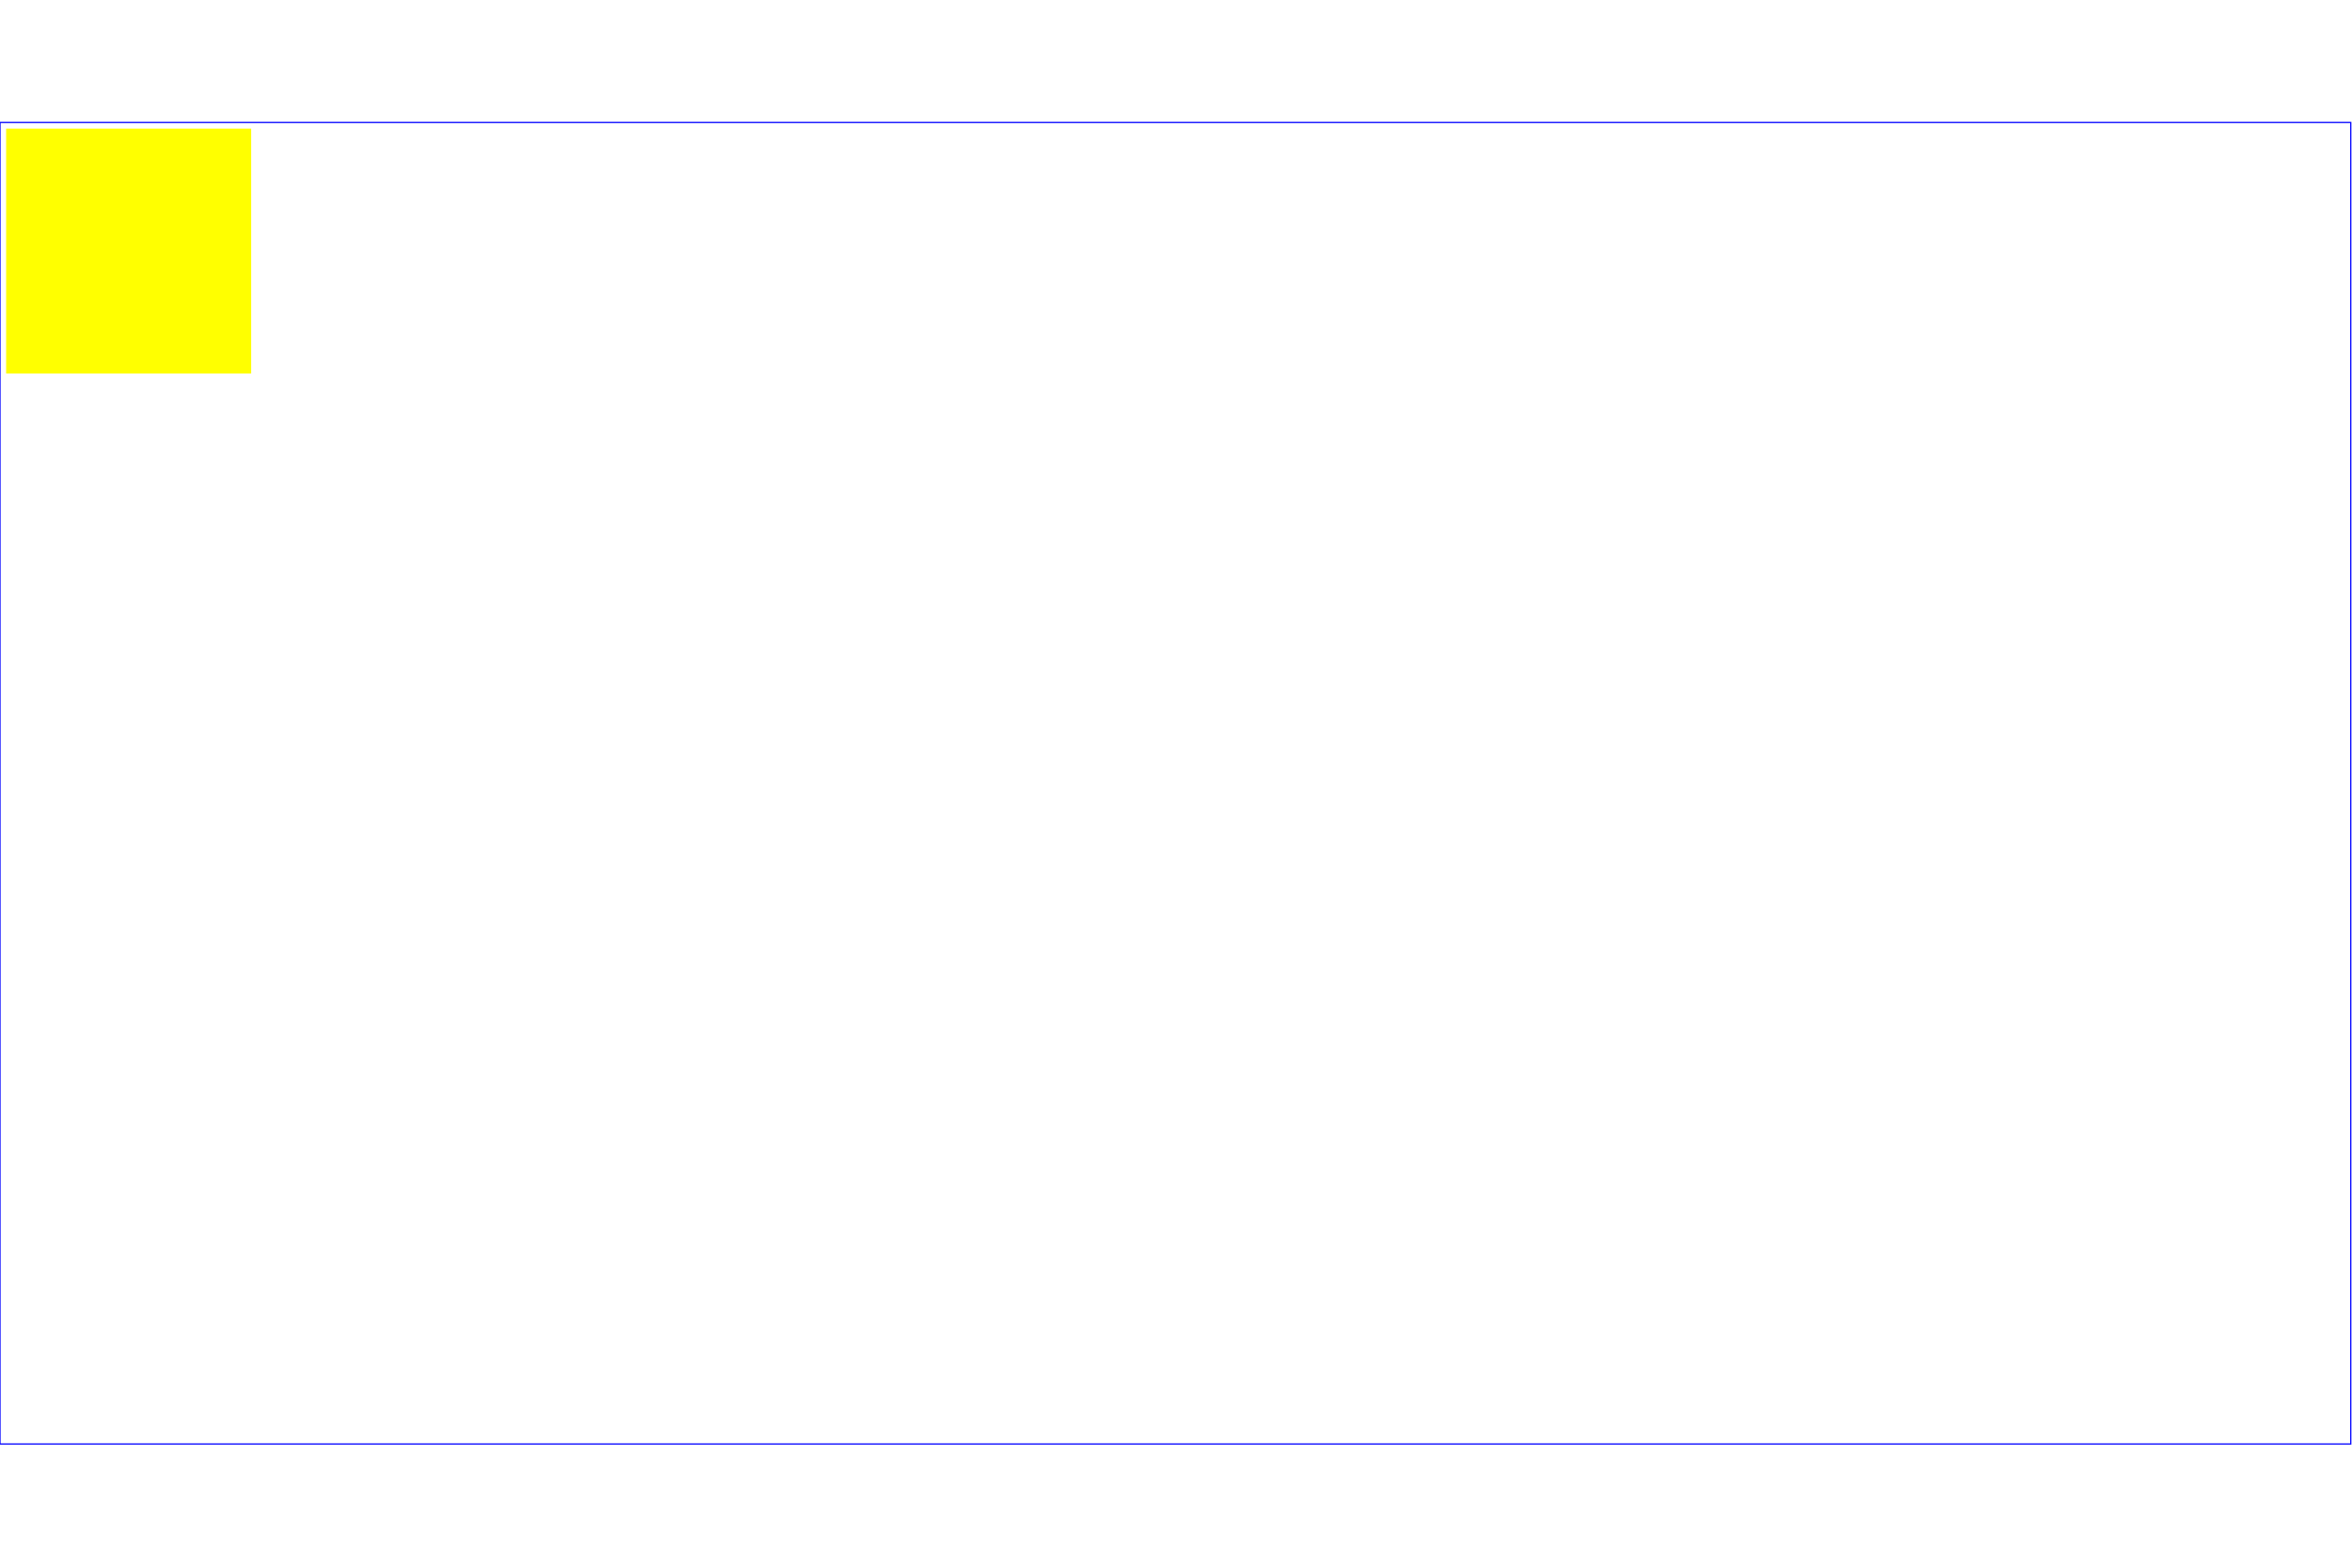
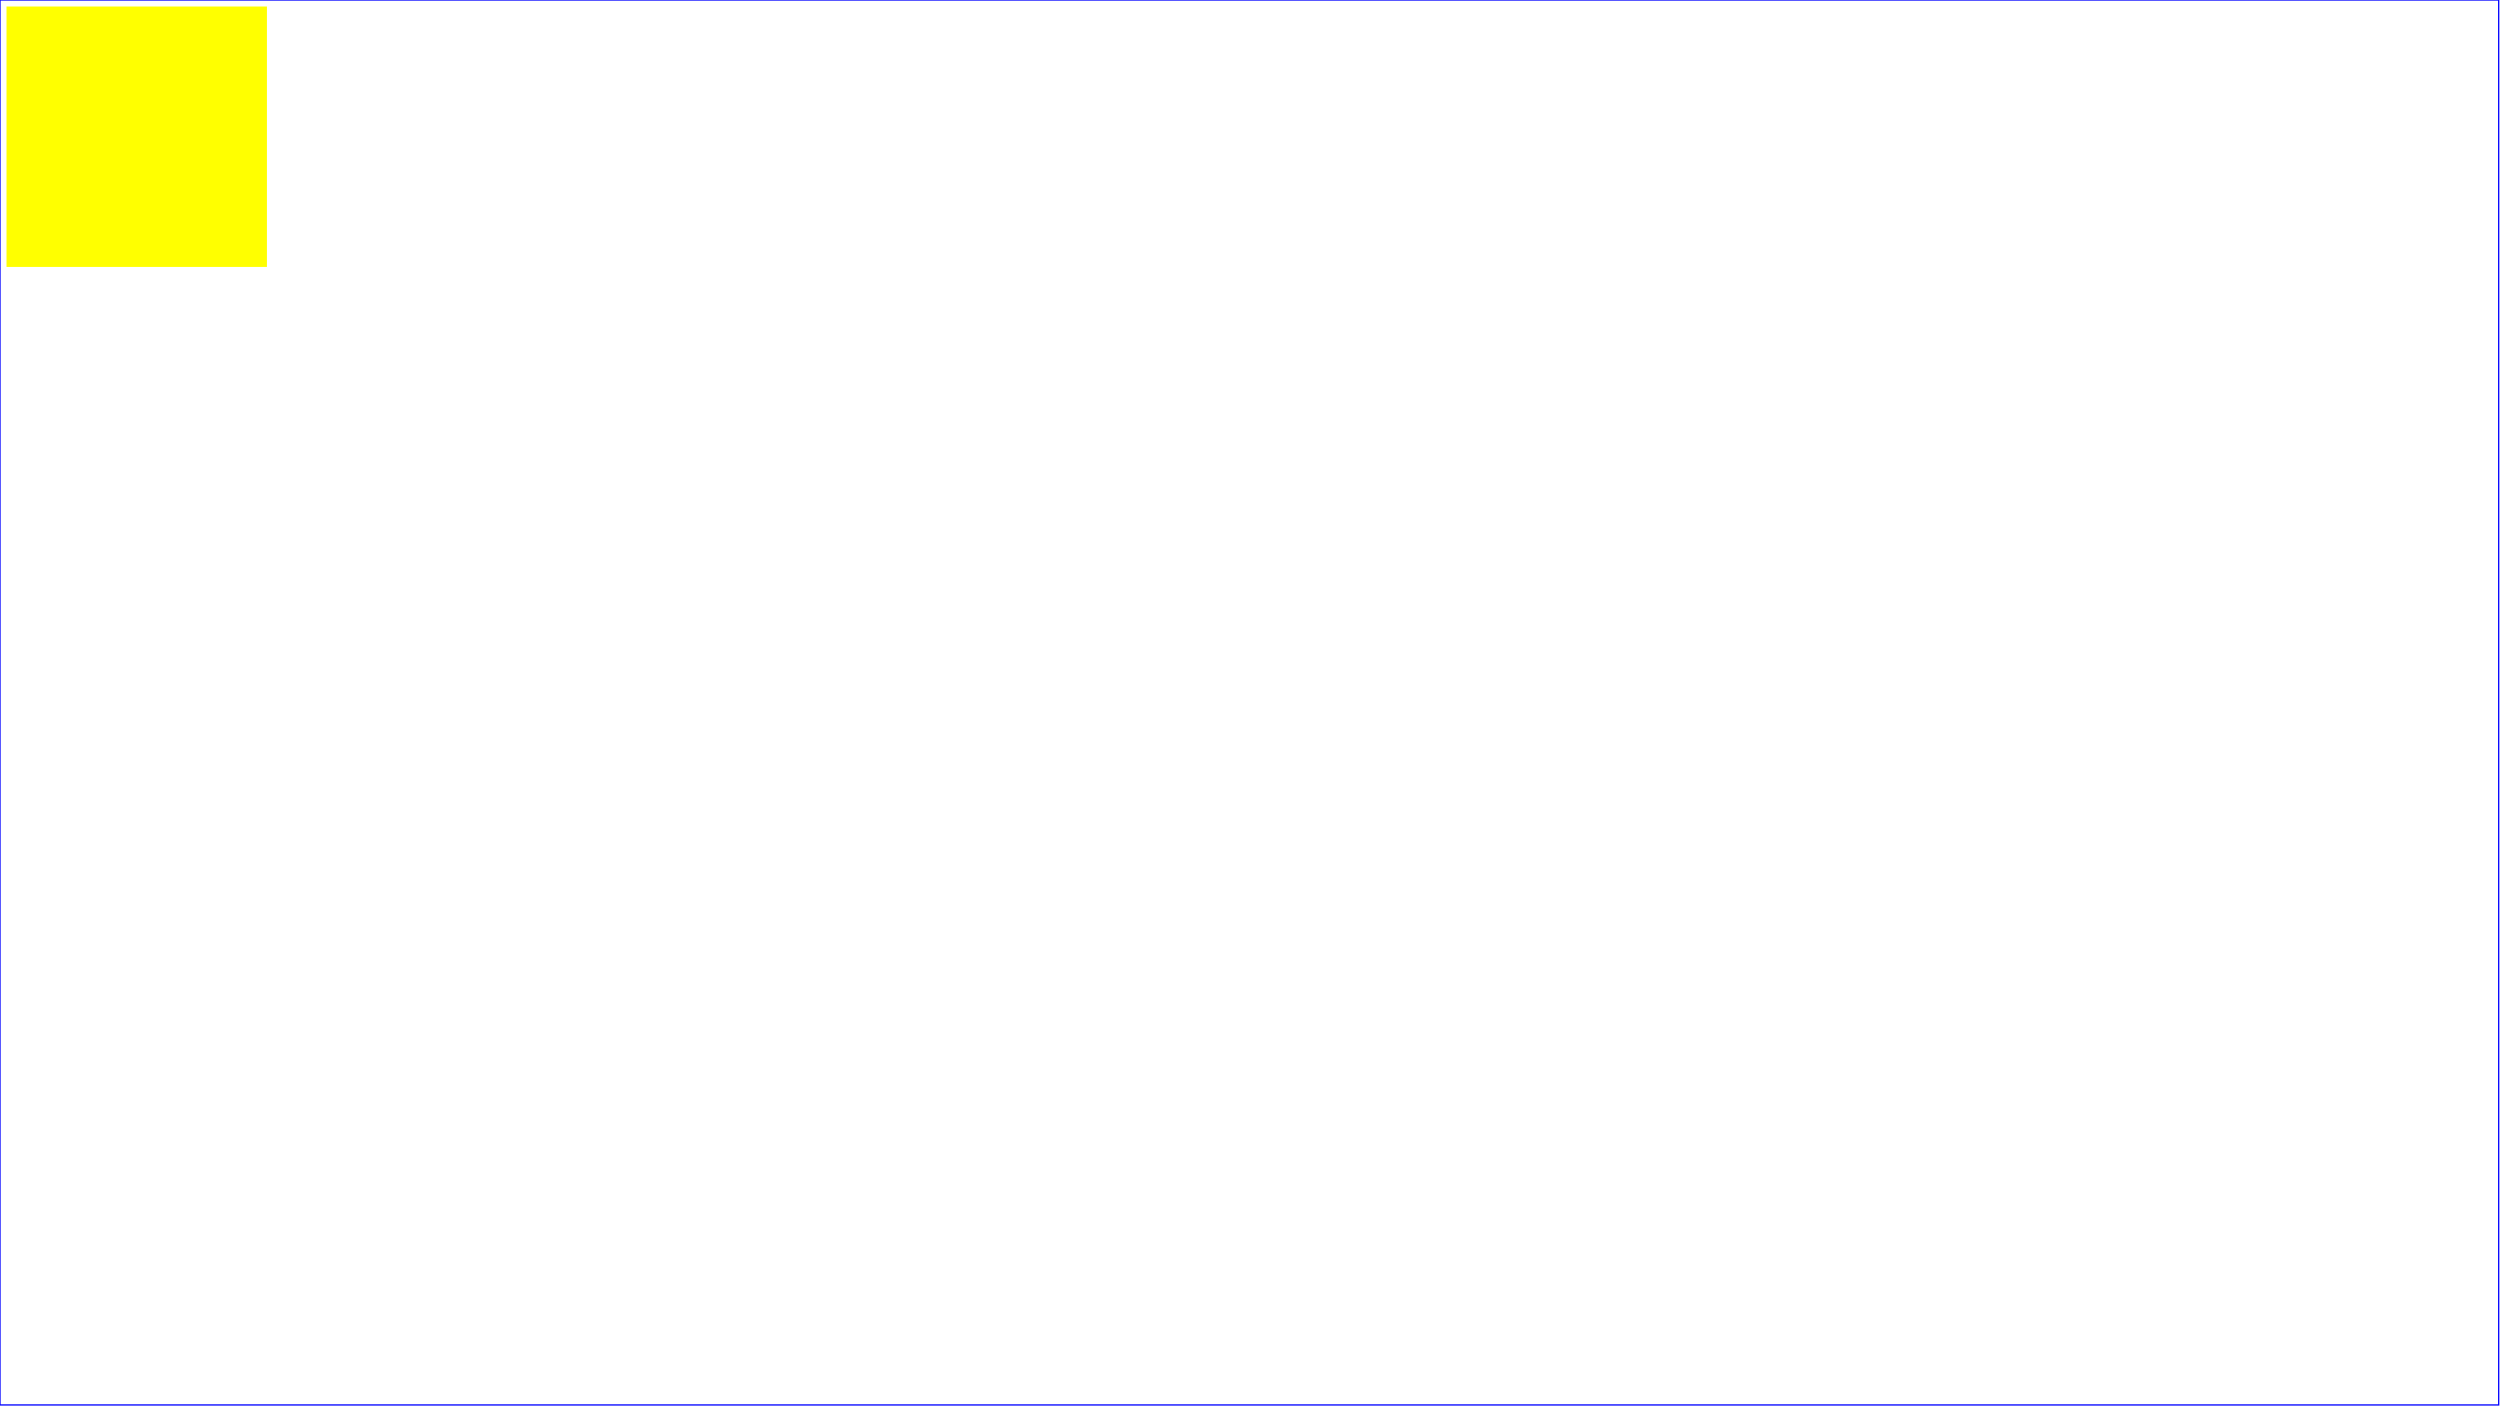
- <svg xmlns="http://www.w3.org/2000/svg" width="24cm" height="16cm" viewBox="0 0 1920 1080" version="1.1">
+ <svg xmlns="http://www.w3.org/2000/svg" width="384px" viewBox="0 0 1920 1080" version="1.1">
  <rect x="0" y="0" width="1919" height="1079" fill="none" stroke="blue" stroke-width="1" />
  <path id="path1" d="M 0,0 L 1718,878 960,0 0,878 1718,0" fill="none" stroke="blue" stroke-width="0" />
  <rect x="5" y="5" width="200" height="200" fill="yellow" stroke="navy" stroke-width="0">
    <animateMotion dur="10s" repeatCount="indefinite">
      <mpath href="#path1" />
    </animateMotion>
  </rect>
</svg>
